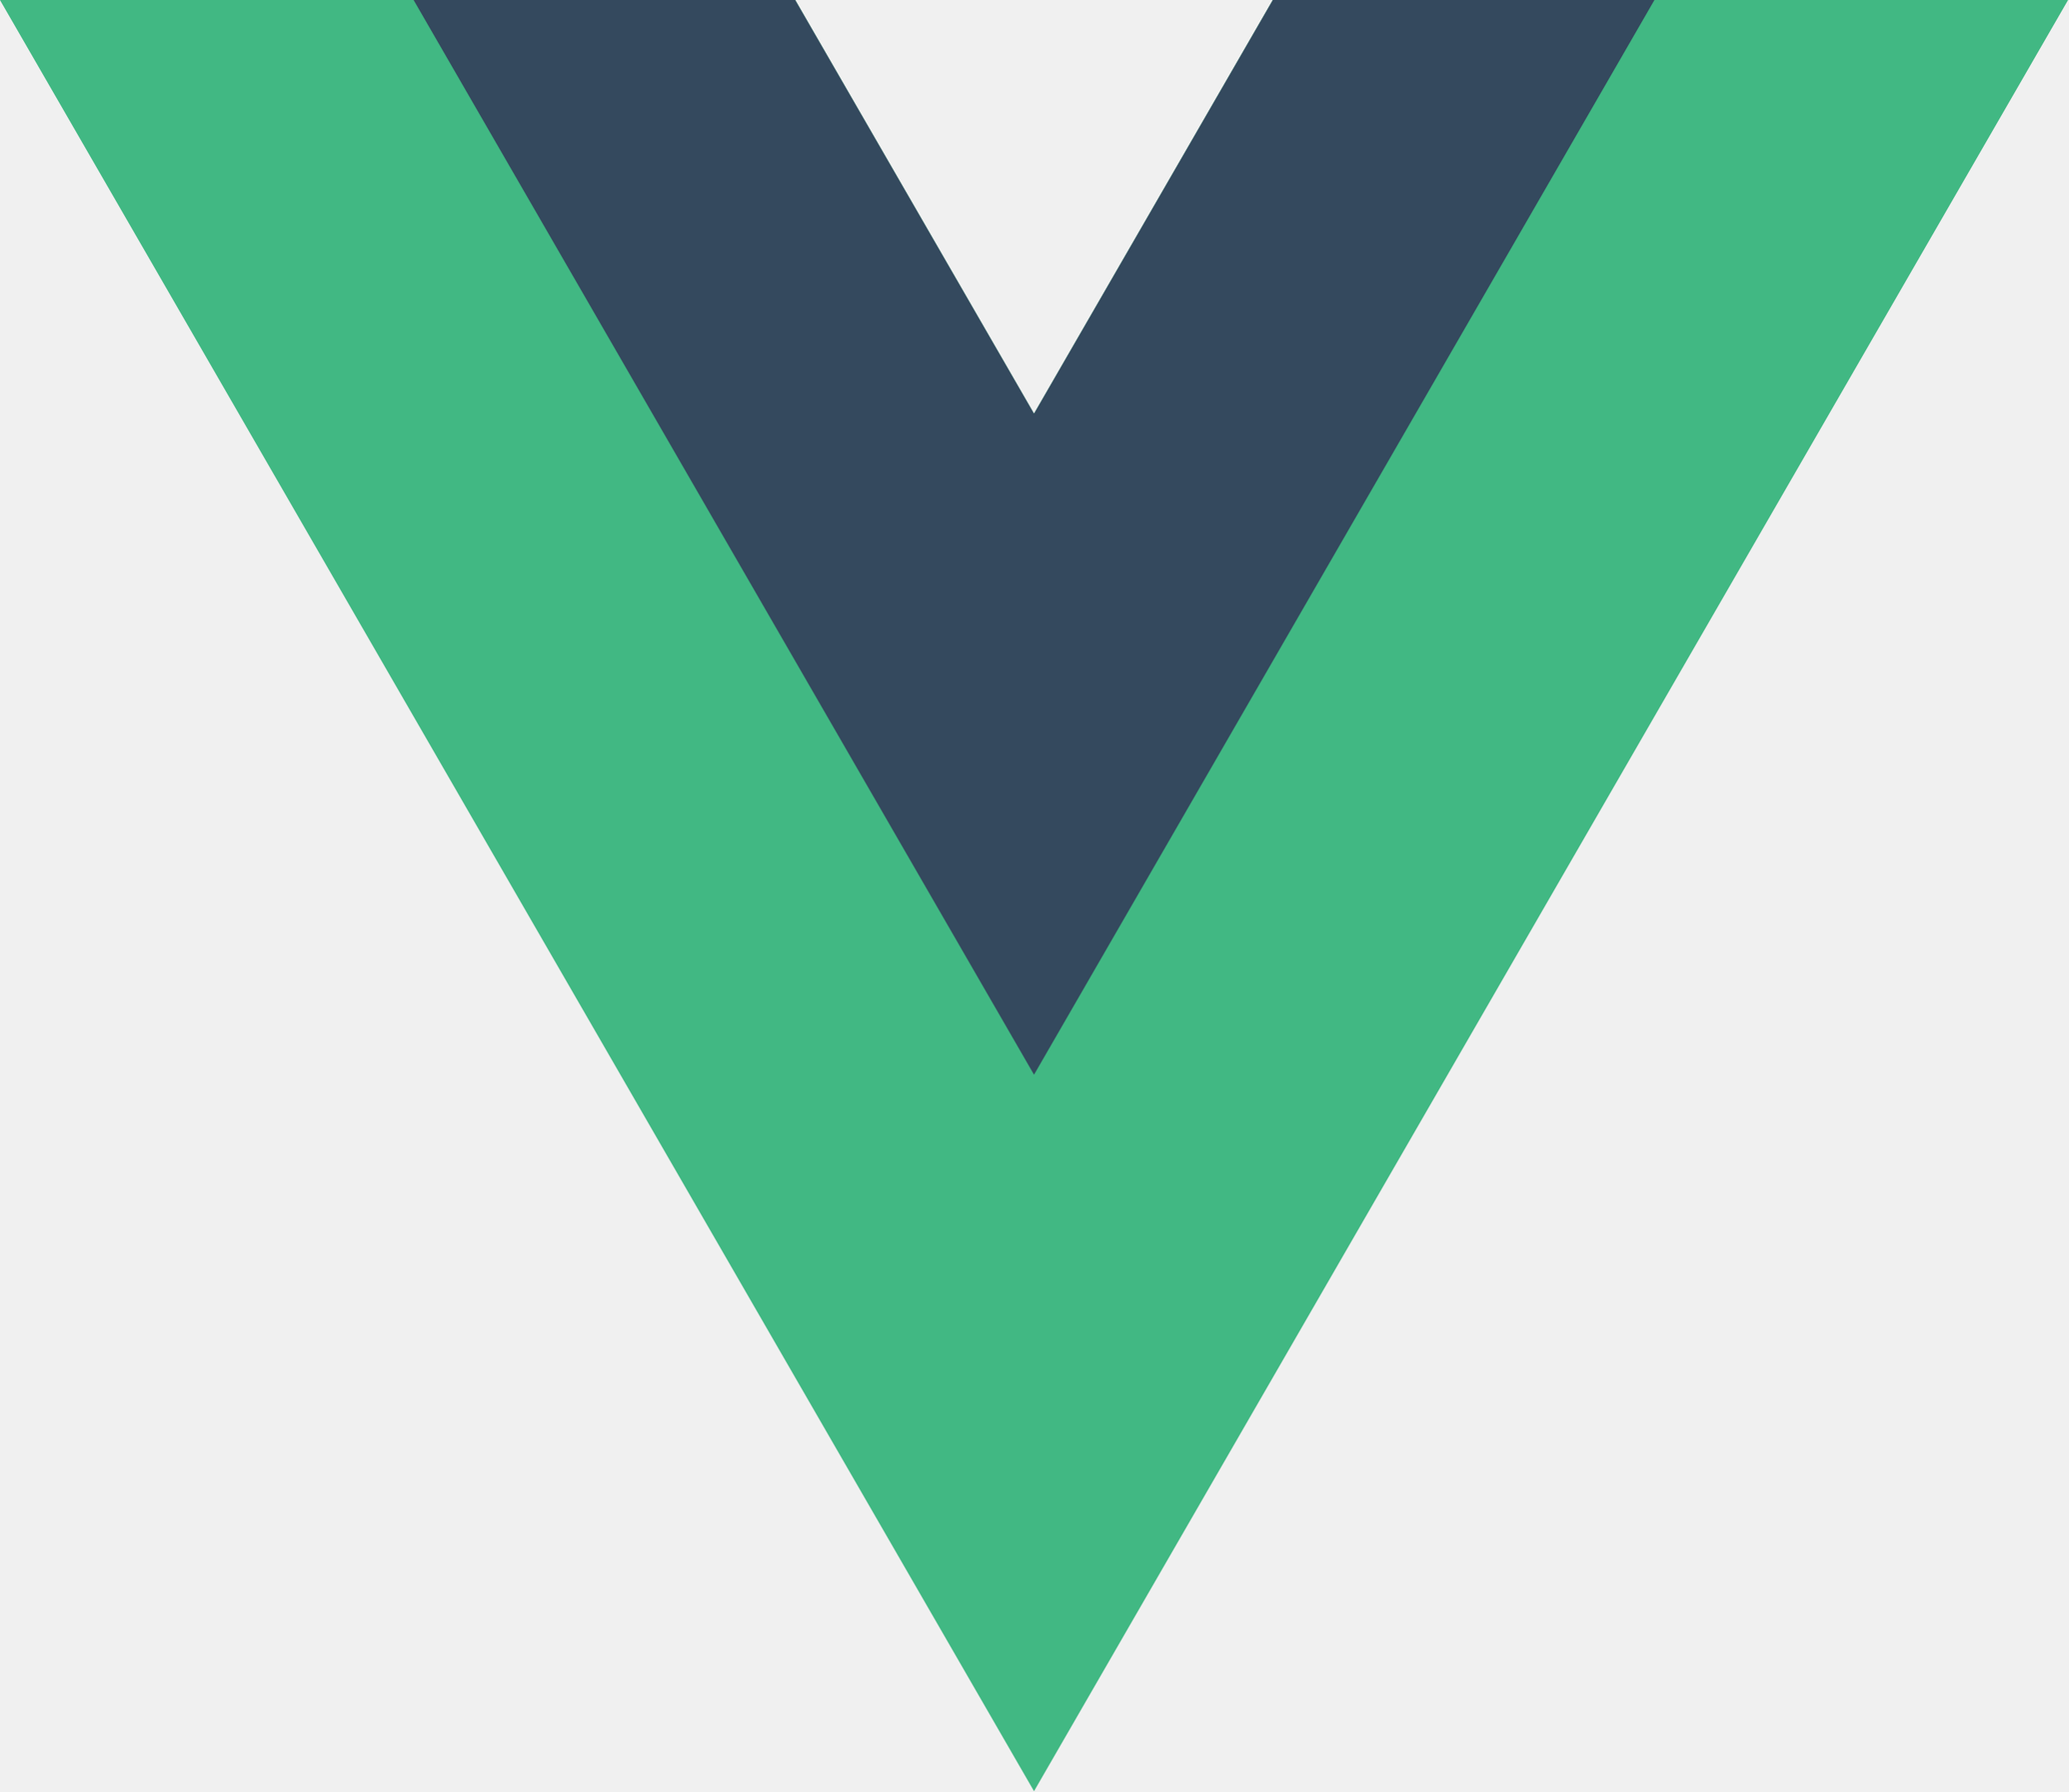
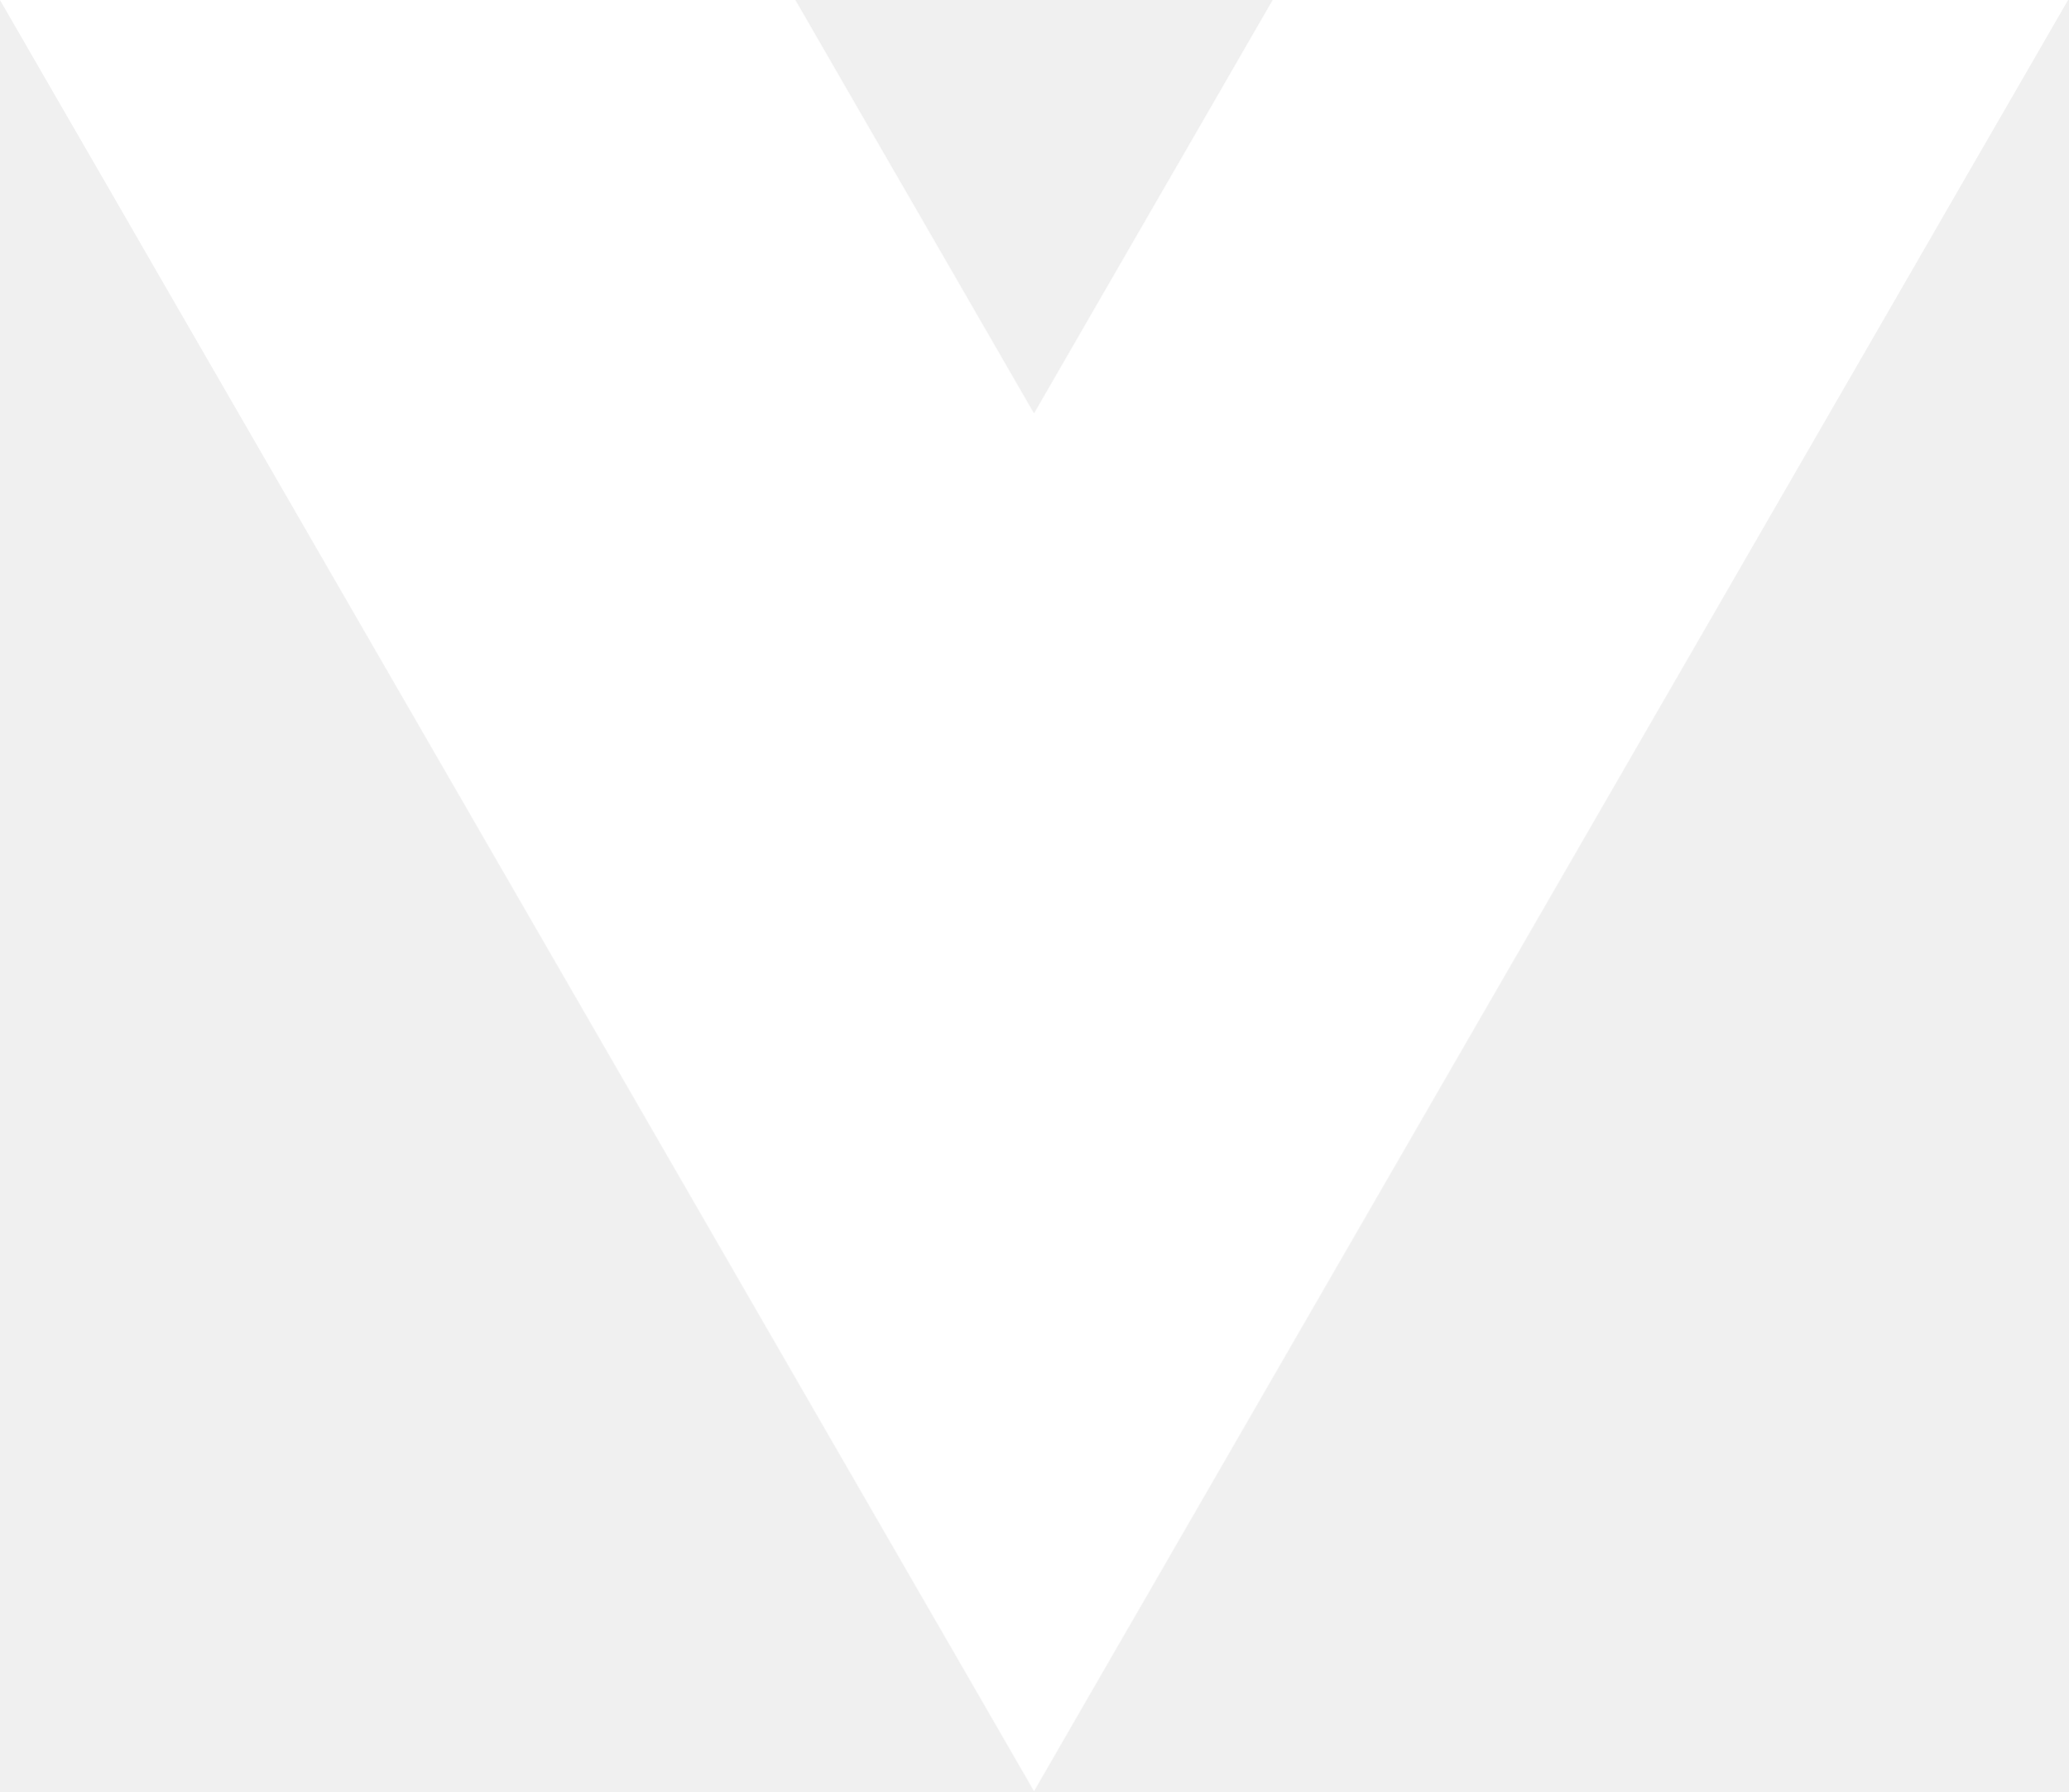
<svg xmlns="http://www.w3.org/2000/svg" viewBox="0 0 261.76 226.69">
-   <path d="M161.096.001l-30.225 52.351L100.647.001H-.005l130.877 226.688L261.749.001z" fill="#41b883" />
-   <path d="M161.096.001l-30.225 52.351L100.647.001H52.346l78.526 136.01L209.398.001z" fill="#34495e" />
+   <path d="M161.096.001l-30.225 52.351L100.647.001H-.005l130.877 226.688L261.749.001z" fill="#FFFFFF" />
+   <path d="M161.096.001l-30.225 52.351L100.647.001H52.346l78.526 136.01L209.398.001z" fill="#FFFFFF" />
</svg>
